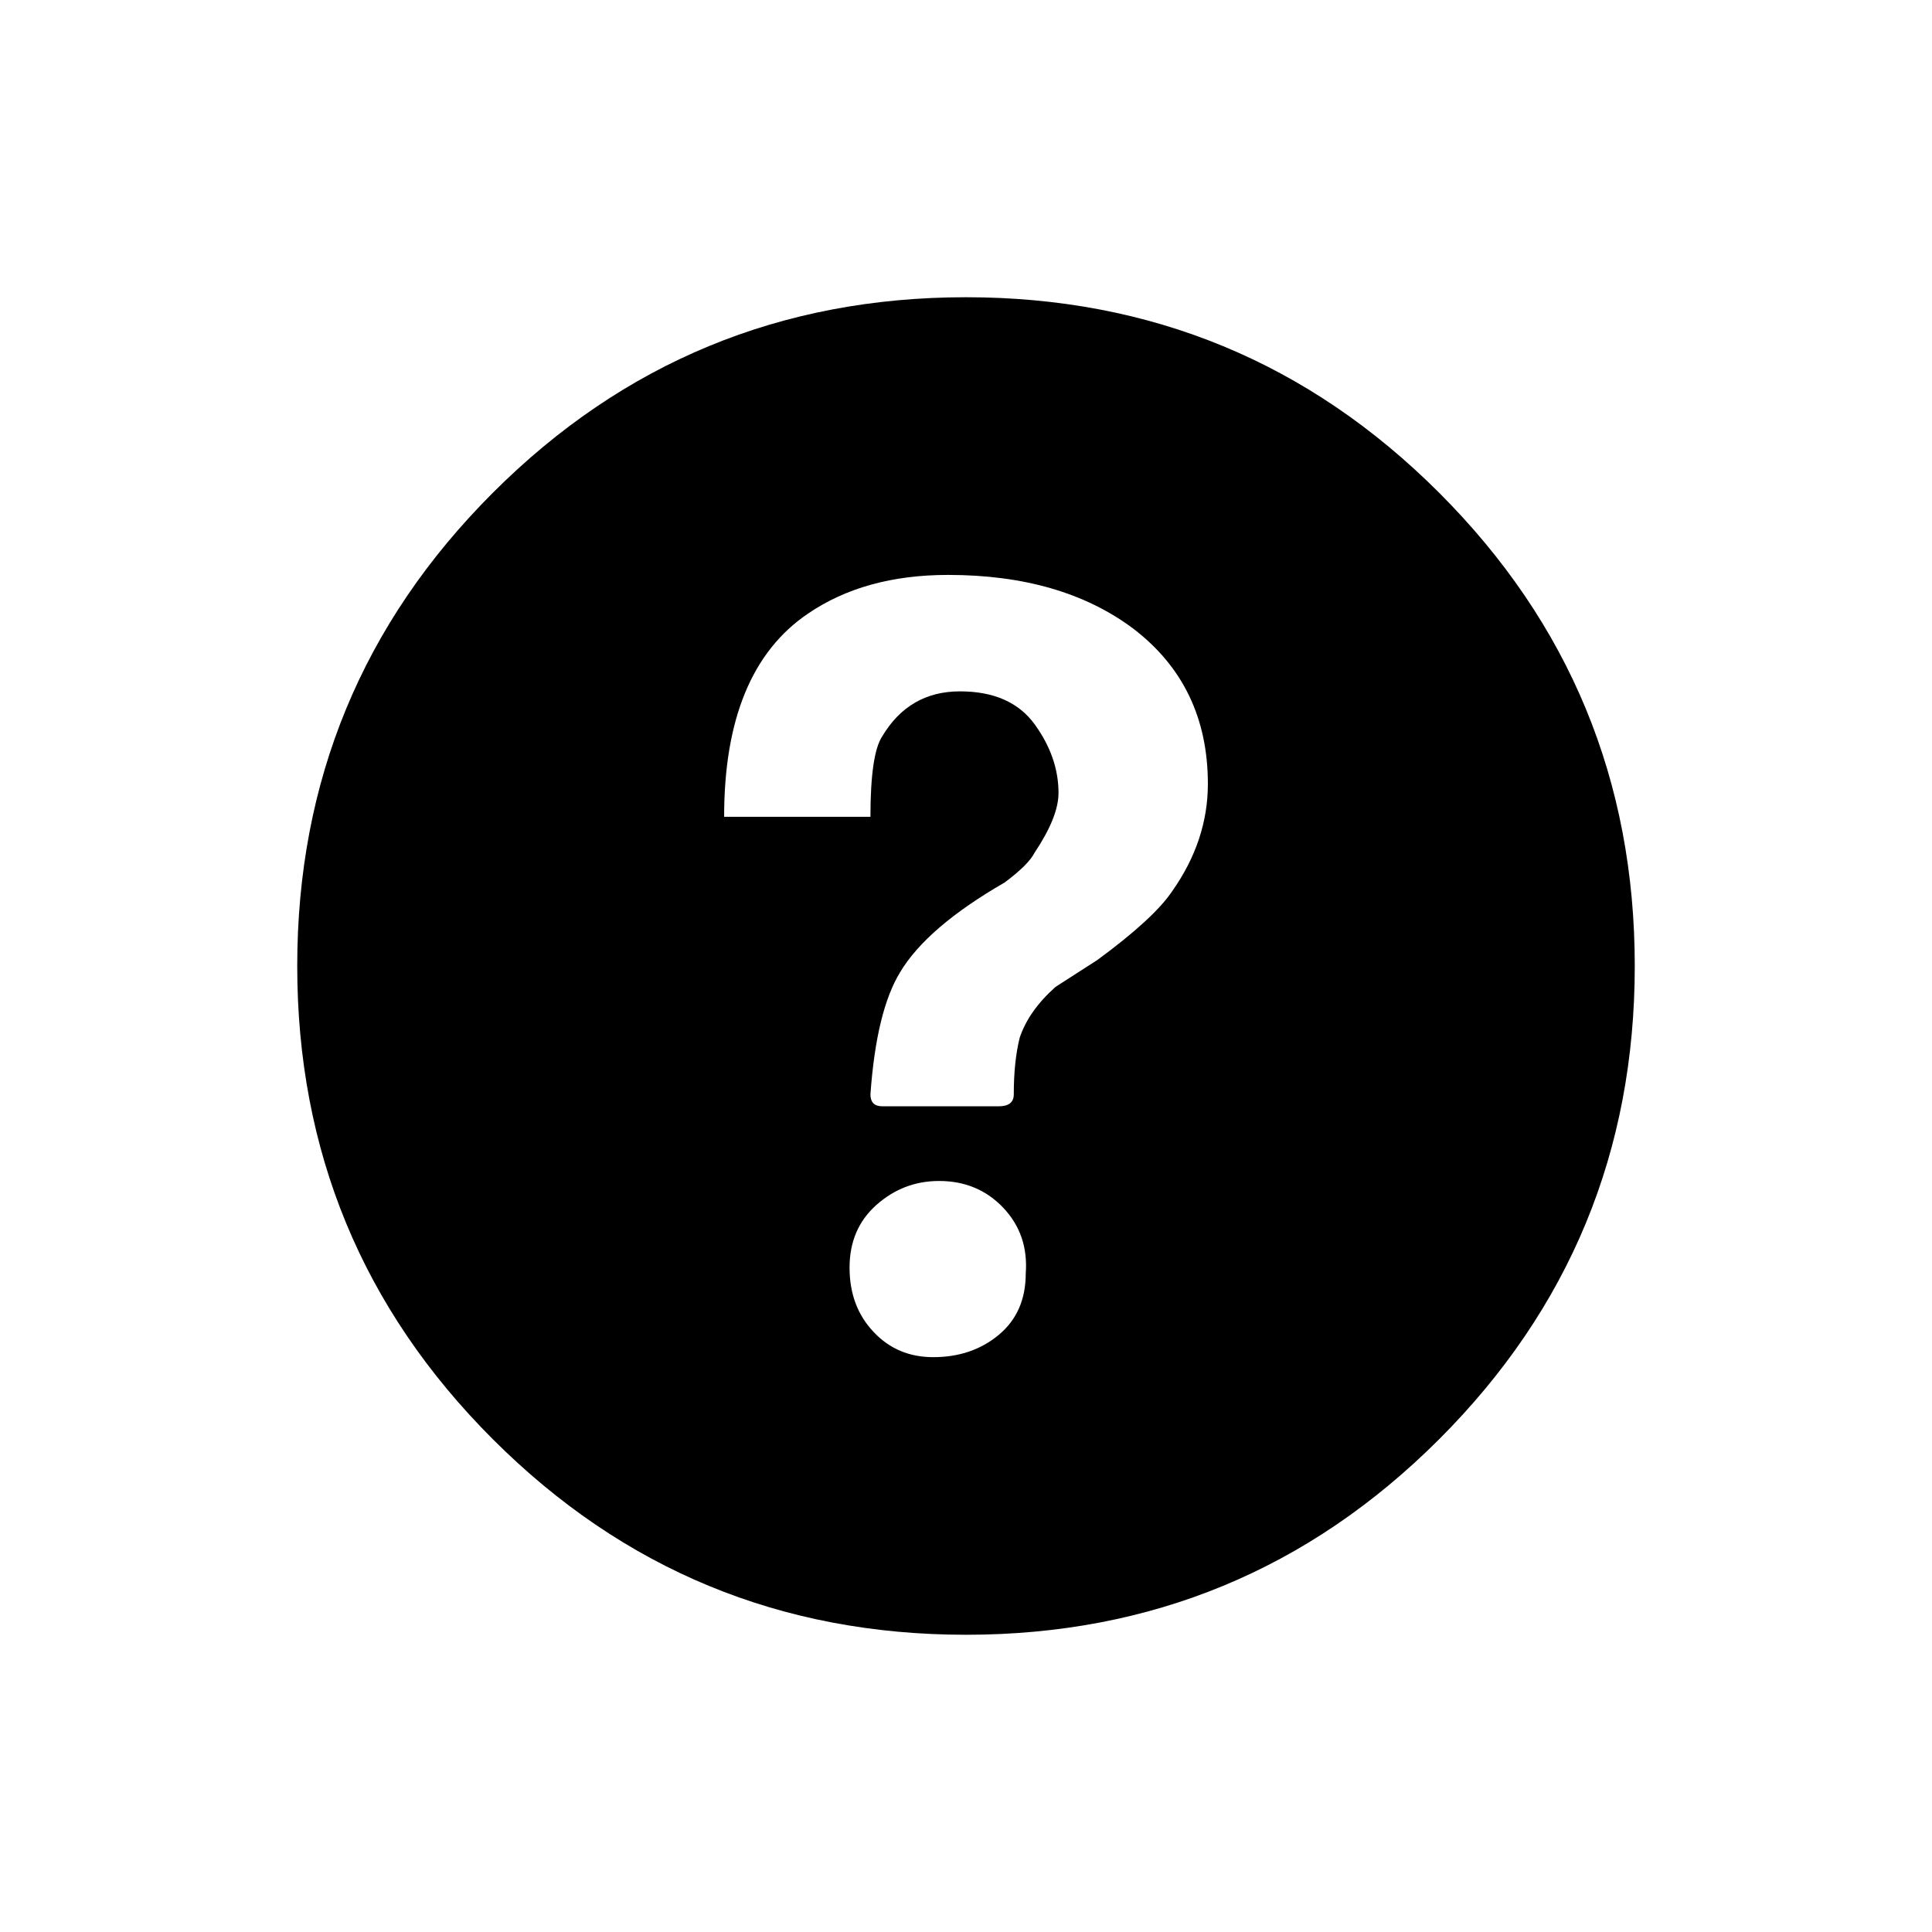
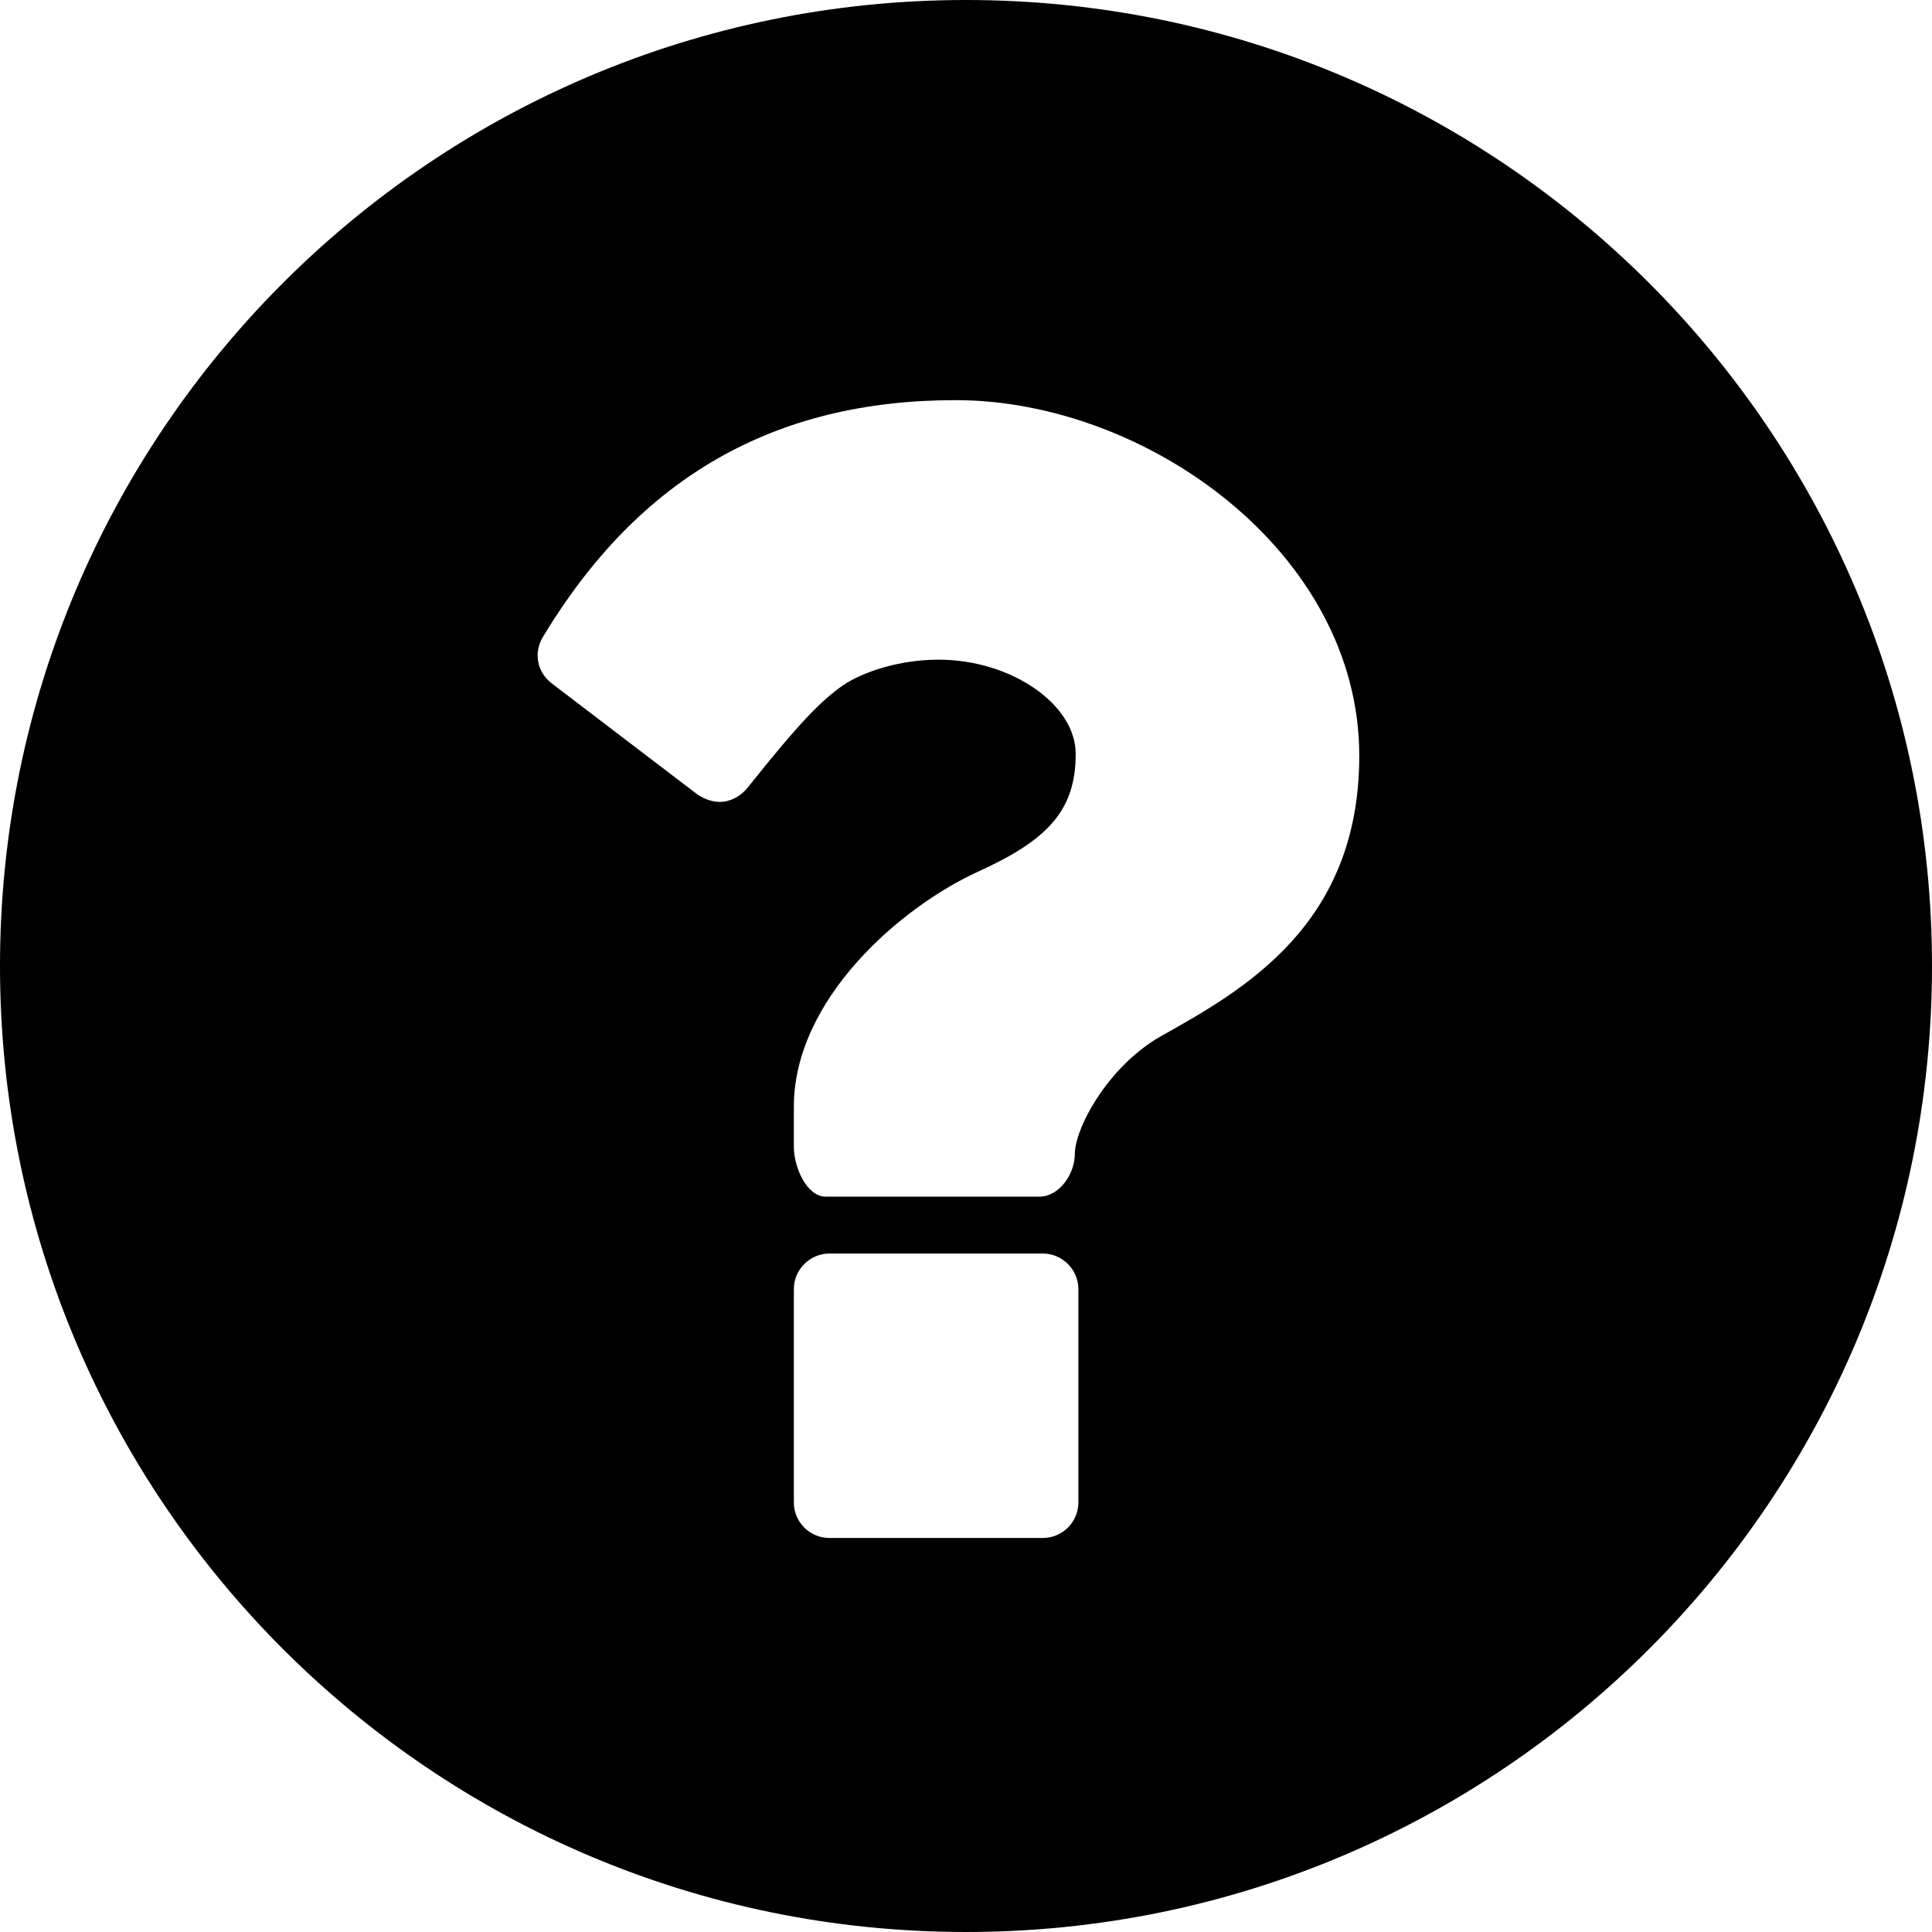
- <svg xmlns="http://www.w3.org/2000/svg" width="26px" height="26px" viewBox="0 0 26 26" version="1.1">
+ <svg xmlns="http://www.w3.org/2000/svg" width="18px" height="18px" viewBox="0 0 18 18" version="1.1">
  <defs />
  <g id="All" stroke="none" stroke-width="1" fill="none" fill-rule="evenodd">
    <g id="question-mark" fill="#000000">
-       <path d="M6.632,6.632 C8.386,4.878 10.509,4 13,4 C15.491,4 17.614,4.878 19.368,6.632 C21.122,8.386 22,10.508 22,13 C22,15.492 21.122,17.614 19.368,19.368 C17.614,21.122 15.492,22 13,22 C10.508,22 8.386,21.122 6.632,19.368 C4.877,17.614 4,15.491 4,13 C4,10.509 4.877,8.387 6.632,6.632 Z M15.773,11.996 C16.094,11.541 16.255,11.059 16.255,10.549 C16.255,9.666 15.919,8.97 15.251,8.46 C14.608,7.978 13.777,7.737 12.76,7.737 C12.009,7.737 11.381,7.911 10.872,8.259 C10.121,8.768 9.745,9.679 9.745,10.992 L11.714,10.992 C11.714,10.429 11.767,10.067 11.874,9.907 C12.115,9.505 12.463,9.304 12.919,9.304 C13.374,9.304 13.708,9.452 13.923,9.746 C14.137,10.041 14.245,10.349 14.245,10.671 C14.245,10.886 14.138,11.153 13.923,11.475 C13.87,11.581 13.737,11.714 13.522,11.875 C12.825,12.277 12.356,12.679 12.115,13.081 C11.901,13.43 11.767,13.978 11.714,14.727 C11.714,14.835 11.767,14.888 11.874,14.888 L13.441,14.888 C13.575,14.888 13.643,14.835 13.643,14.727 C13.643,14.434 13.669,14.179 13.723,13.964 C13.804,13.723 13.964,13.496 14.205,13.281 L14.768,12.919 C15.277,12.545 15.611,12.237 15.773,11.996 Z M13.804,17.138 C13.83,16.79 13.73,16.496 13.503,16.255 C13.275,16.014 12.986,15.893 12.638,15.893 C12.317,15.893 12.036,16.001 11.795,16.215 C11.553,16.43 11.433,16.711 11.433,17.059 C11.433,17.408 11.54,17.696 11.755,17.923 C11.969,18.152 12.237,18.264 12.559,18.264 C12.907,18.264 13.201,18.164 13.442,17.963 C13.683,17.762 13.804,17.487 13.804,17.138 Z" id="Shape" />
+       <path d="M10.809,9.658 C10.32,9.94 10.014,10.511 10.014,10.752 C10.014,10.933 9.873,11.149 9.682,11.149 L7.694,11.149 C7.512,11.149 7.396,10.868 7.396,10.685 L7.396,10.312 C7.396,9.311 8.39,8.449 9.119,8.118 C9.757,7.827 10.022,7.554 10.022,7.024 C10.022,6.56 9.418,6.146 8.745,6.146 C8.374,6.146 8.034,6.262 7.851,6.387 C7.652,6.527 7.453,6.726 6.965,7.339 C6.899,7.422 6.8,7.471 6.708,7.471 C6.634,7.471 6.567,7.446 6.502,7.405 L5.143,6.369 C5.002,6.262 4.969,6.08 5.06,5.931 C5.955,4.448 7.214,3.728 8.903,3.728 C10.675,3.728 12.664,5.144 12.664,7.041 C12.664,8.614 11.595,9.219 10.809,9.658 L10.809,9.658 Z M10.047,13.998 C10.047,14.181 9.898,14.329 9.715,14.329 L7.727,14.329 C7.545,14.329 7.396,14.181 7.396,13.998 L7.396,12.011 C7.396,11.829 7.545,11.679 7.727,11.679 L9.715,11.679 C9.898,11.679 10.047,11.829 10.047,12.011 L10.047,13.998 Z M9,7.10542736e-15 C4.03,7.10542736e-15 3.55271368e-15,4.03 3.55271368e-15,9 C3.55271368e-15,13.97 4.03,18 9,18 C13.97,18 18,13.97 18,9 C18,4.03 13.97,7.10542736e-15 9,7.10542736e-15 L9,7.10542736e-15 Z" id="Fill-1" />
    </g>
  </g>
</svg>
